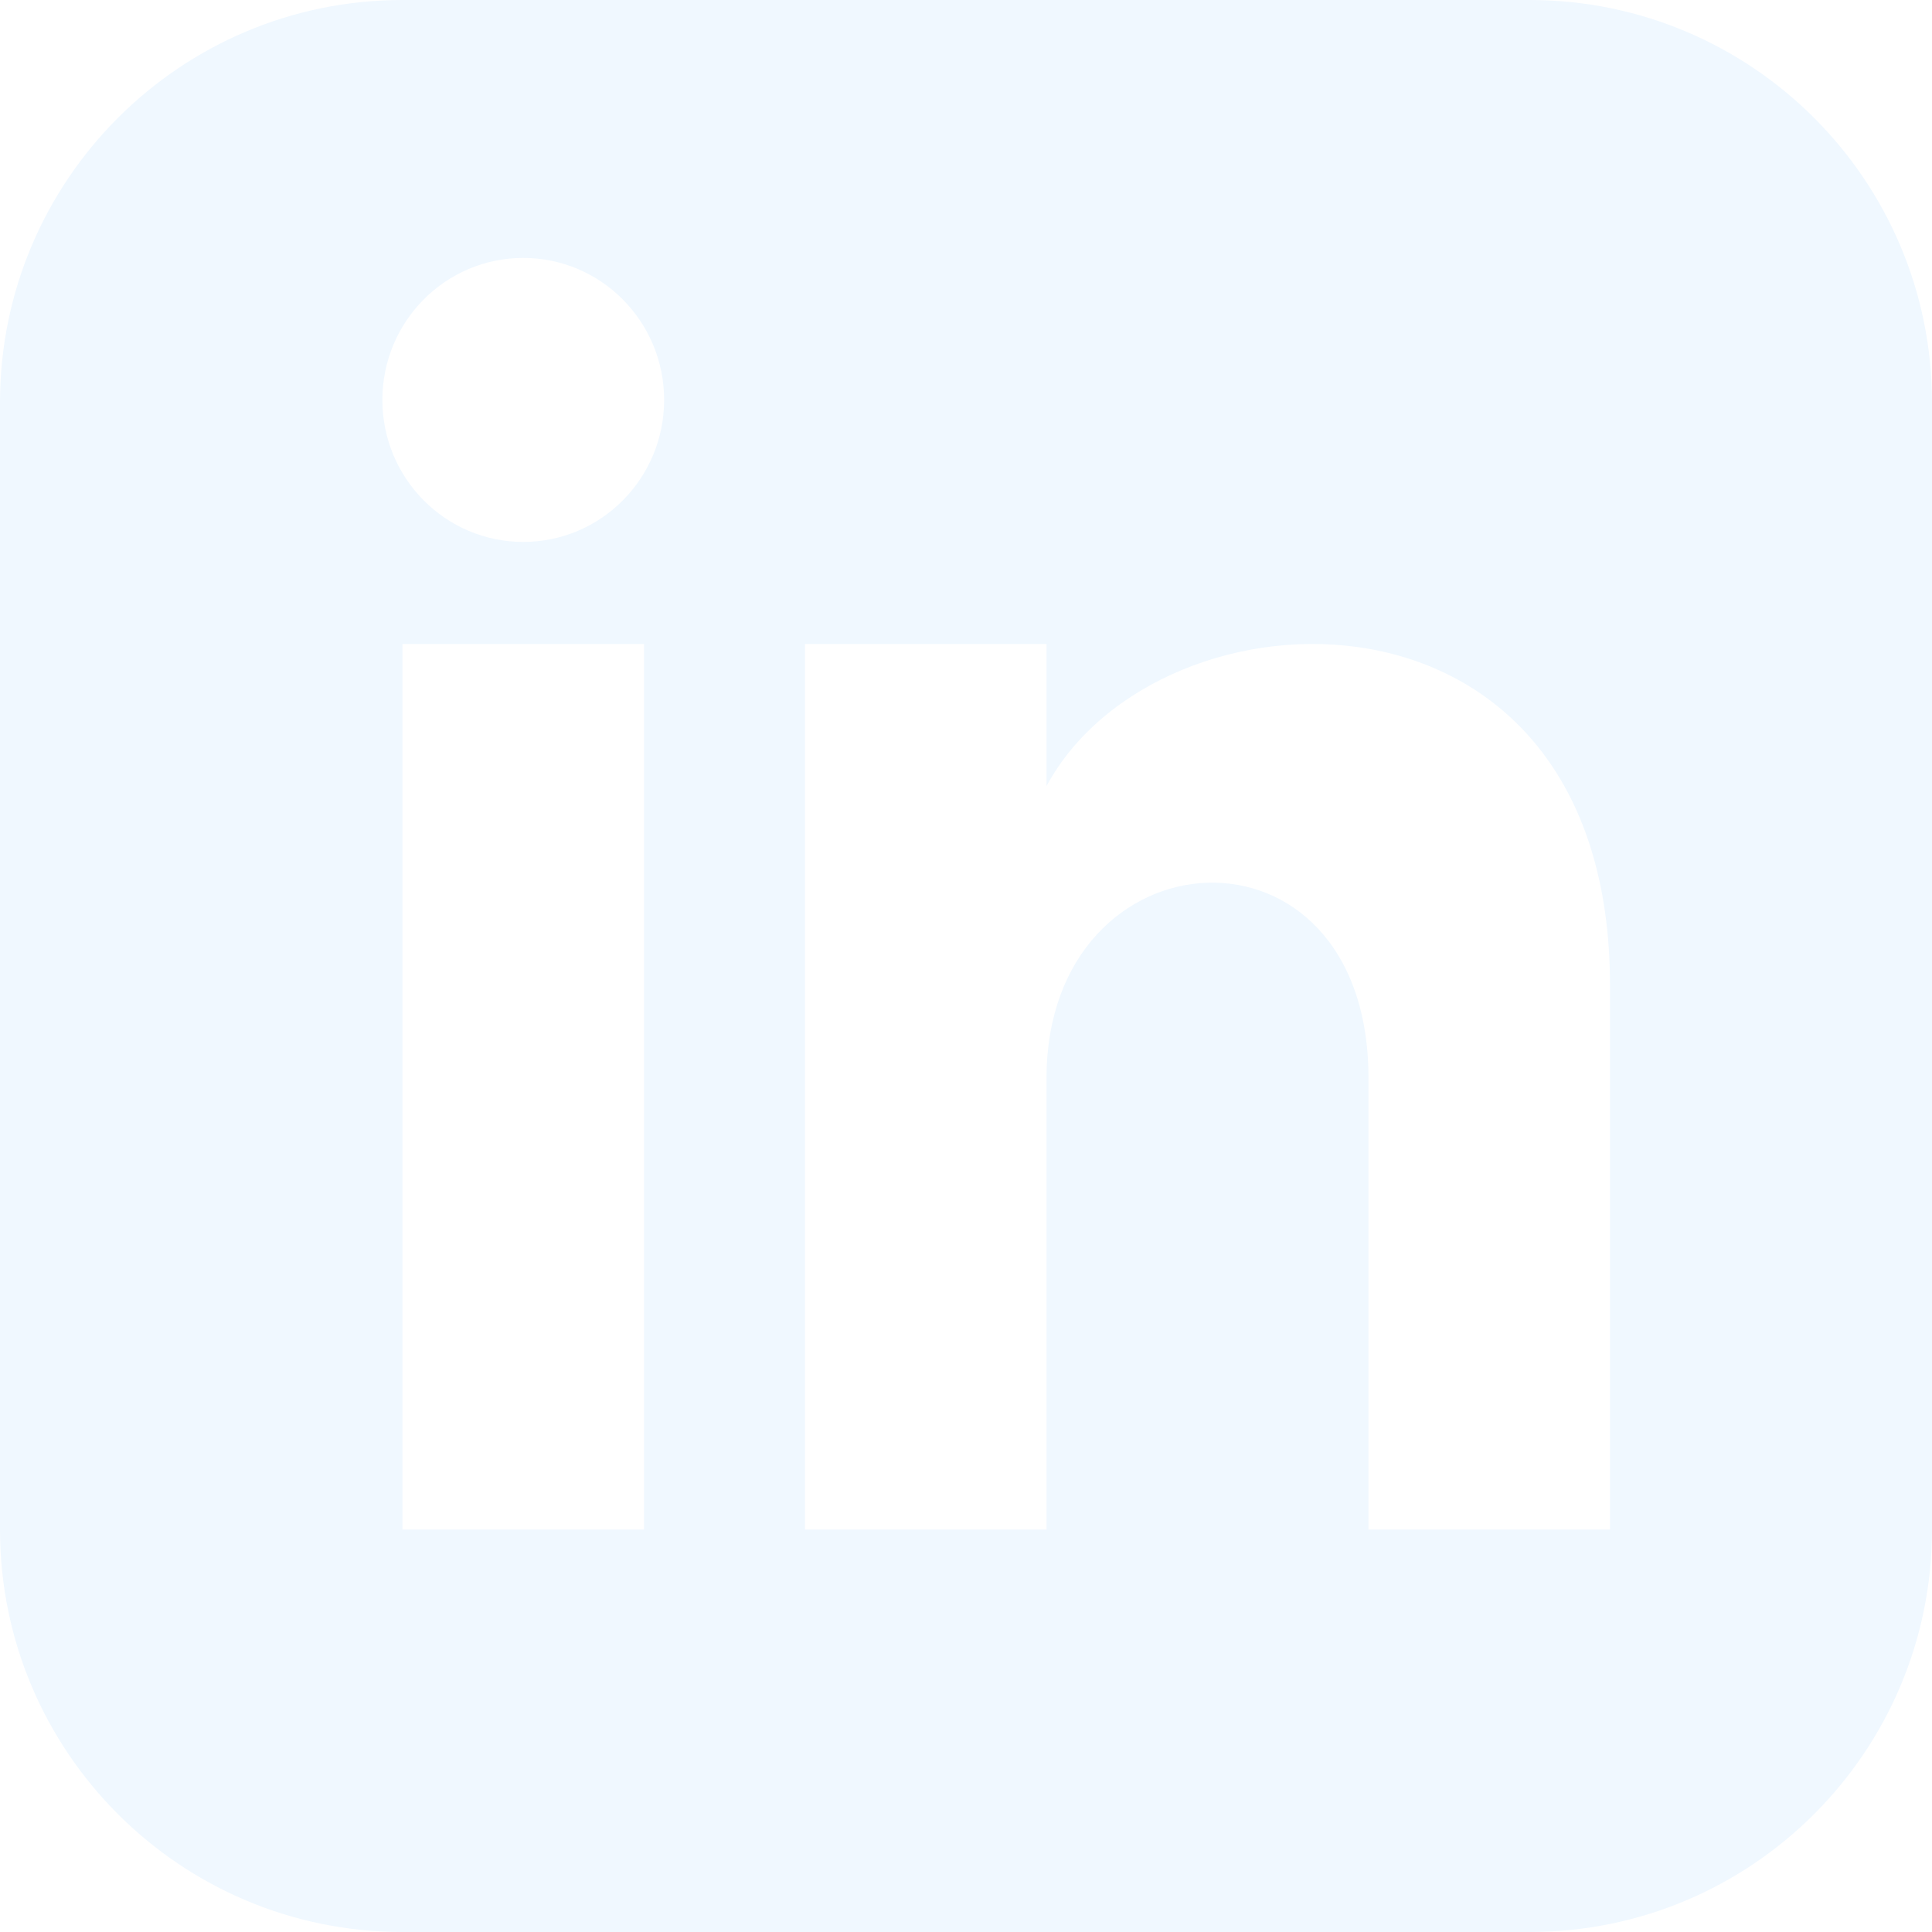
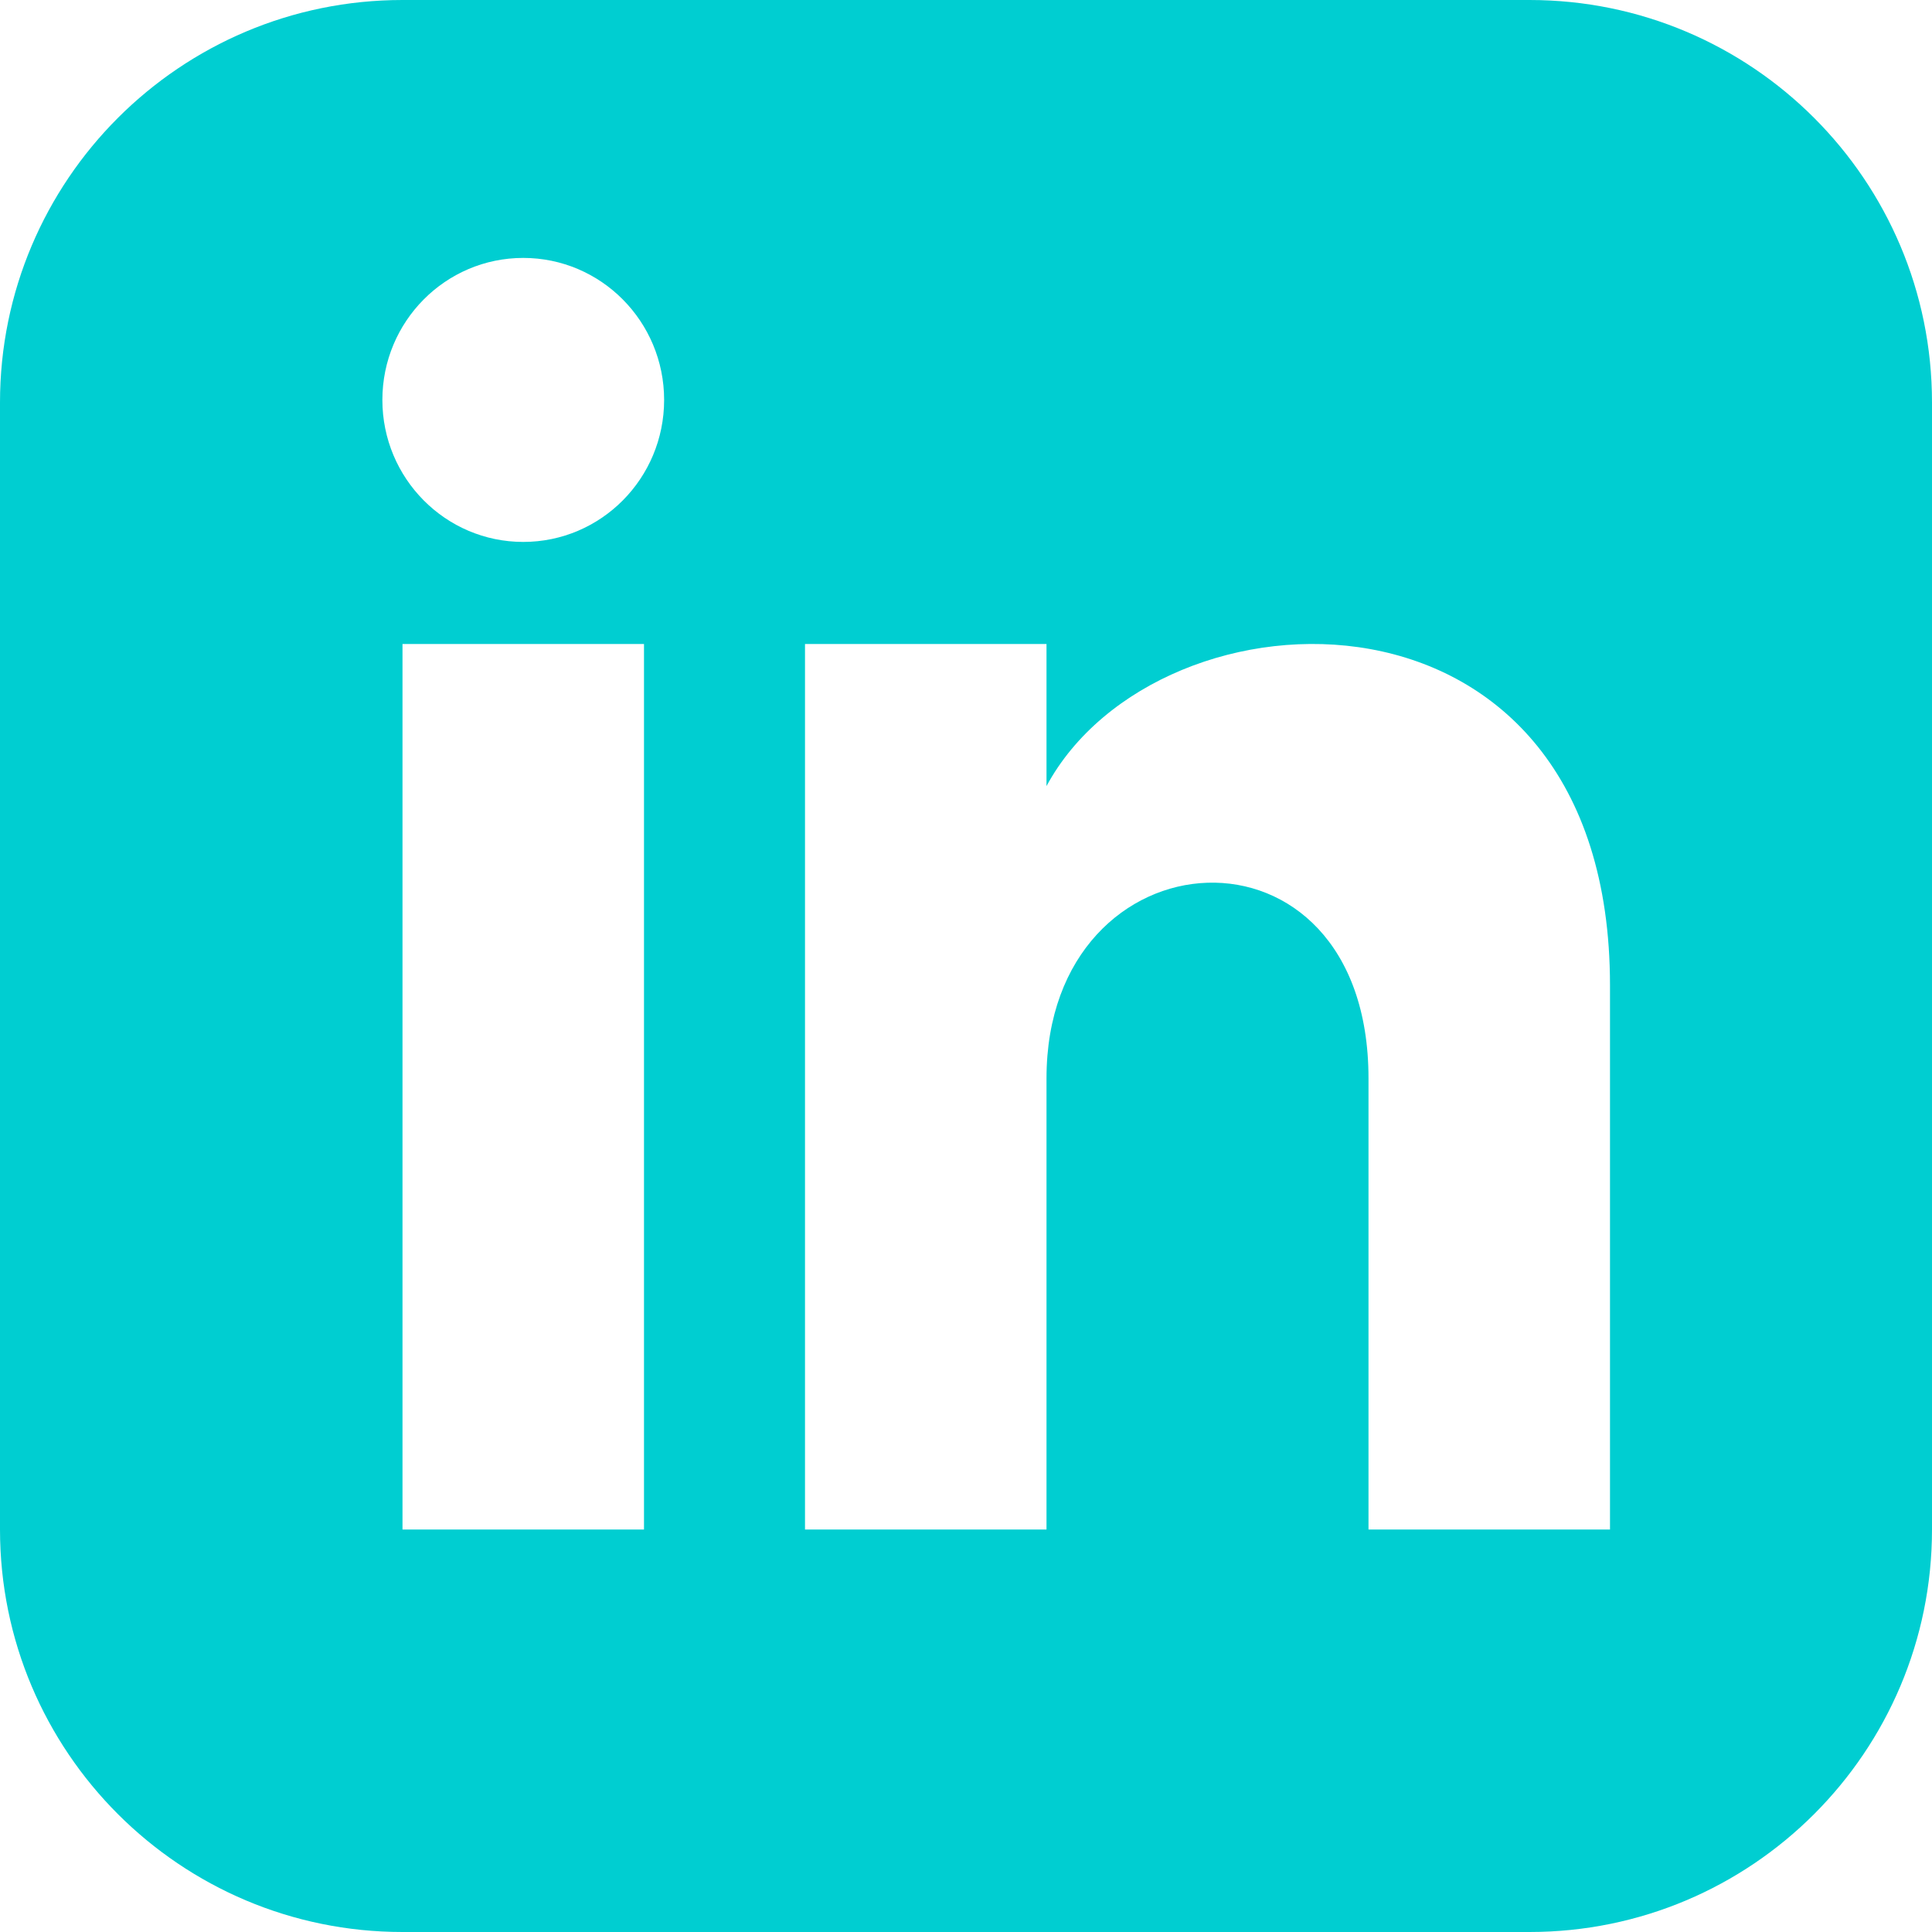
- <svg xmlns="http://www.w3.org/2000/svg" fill="aliceblue" width="24" height="24" viewBox="0 0 24 24">
+ <svg xmlns="http://www.w3.org/2000/svg" fill="darkturquoise" width="24" height="24" viewBox="0 0 24 24">
  <path d="M19 0h-14c-2.761 0-5 2.239-5 5v14c0 2.761 2.239 5 5 5h14c2.762 0 5-2.239 5-5v-14c0-2.761-2.238-5-5-5zm-11 19h-3v-11h3v11zm-1.5-12.268c-.966 0-1.75-.79-1.75-1.764s.784-1.764 1.75-1.764 1.75.79 1.75 1.764-.783 1.764-1.75 1.764zm13.5 12.268h-3v-5.604c0-3.368-4-3.113-4 0v5.604h-3v-11h3v1.765c1.396-2.586 7-2.777 7 2.476v6.759z" />
</svg>
